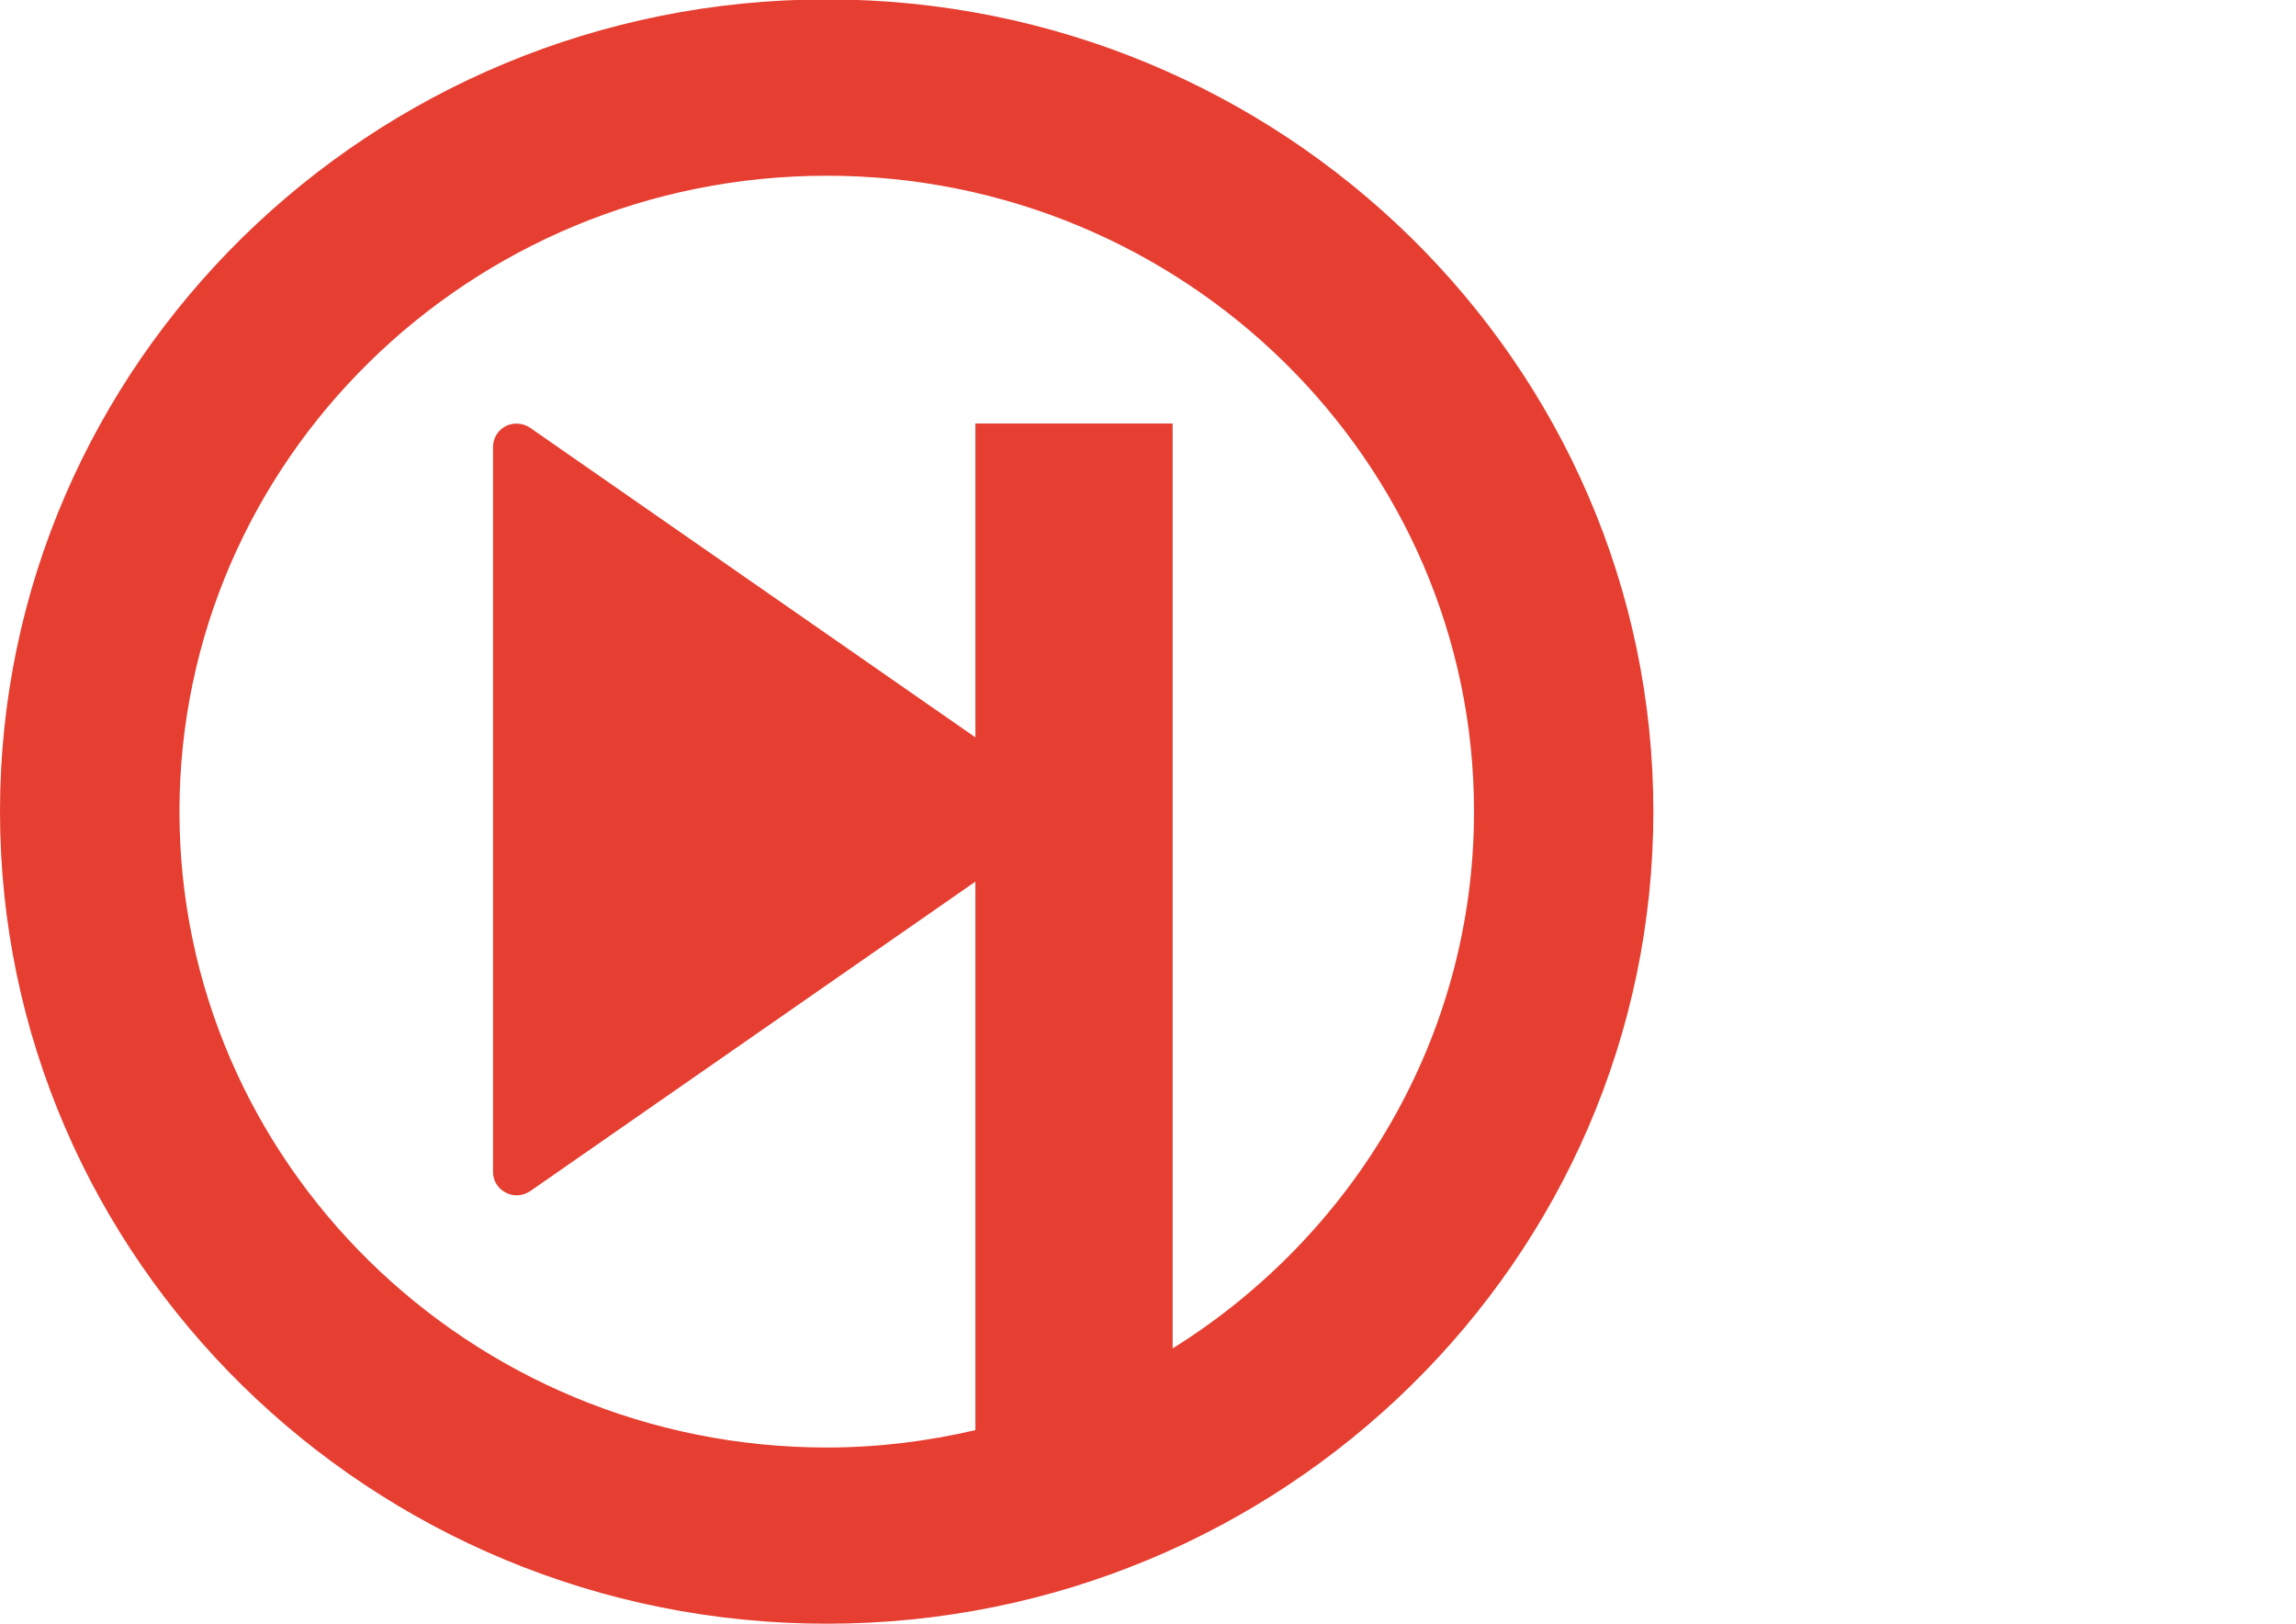
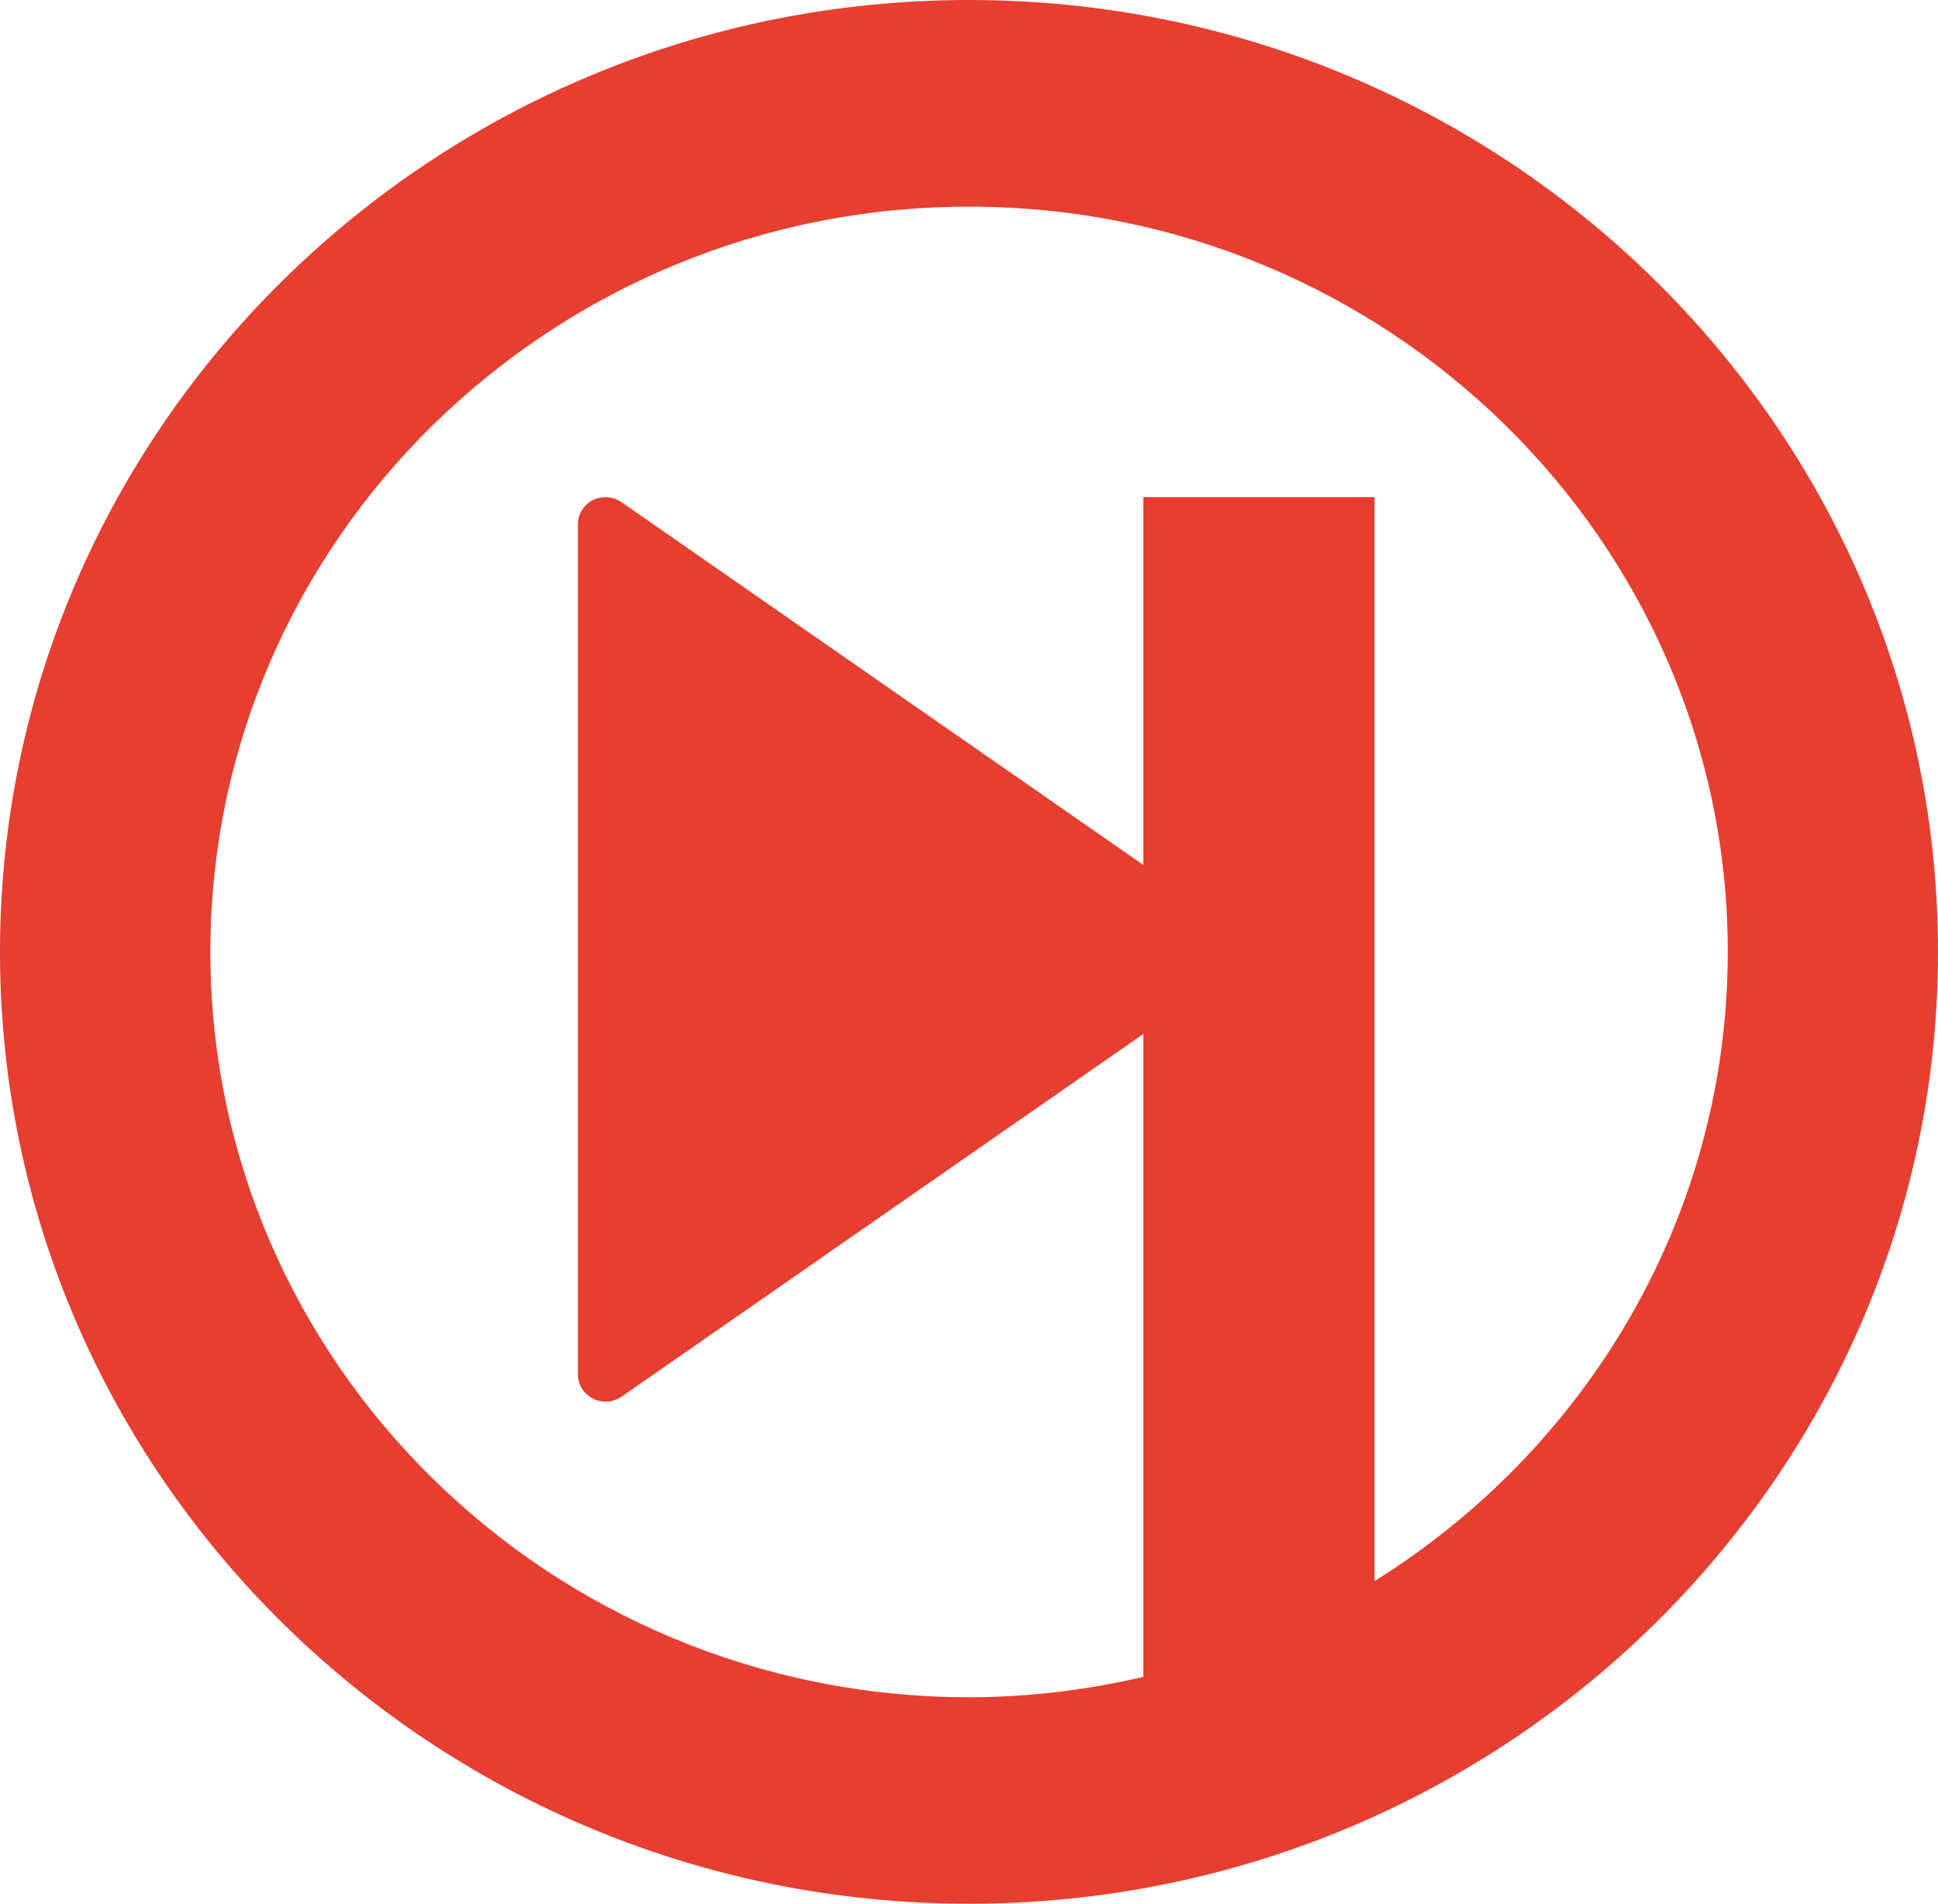
- <svg xmlns="http://www.w3.org/2000/svg" version="1.1" id="Layer_1" x="0px" y="0px" width="841.89px" height="595.28px" viewBox="0 0 841.89 595.28" enable-background="new 0 0 841.89 595.28" xml:space="preserve">
+ <svg xmlns="http://www.w3.org/2000/svg" version="1.1" id="Layer_1" x="0px" y="0px" width="606.248" height="595.499" viewBox="0 0 606.248 595.499" enable-background="new 0 0 841.89 595.28" xml:space="preserve">
  <defs id="defs13" />
-   <g id="g3" transform="matrix(7.308064,0,0,7.179007,-2773.169,-1839.229)">
+   <g id="g3" transform="matrix(7.308064,0,0,7.179007,-2773.169,-1839.01)">
    <g id="g5">
      <path d="m 420.947,265.168 c -17.911,0 -32.477,14.565 -32.477,32.472 0,17.906 14.565,32.476 32.477,32.476 2.568,0 5.06,-0.318 7.459,-0.888 v -28.011 l -22.338,15.806 c -0.198,0.135 -0.444,0.213 -0.681,0.213 -0.184,0 -0.372,-0.039 -0.541,-0.136 -0.396,-0.202 -0.642,-0.608 -0.642,-1.043 v -37.053 c 0,-0.435 0.246,-0.845 0.642,-1.053 0.396,-0.193 0.864,-0.159 1.222,0.092 l 22.338,15.807 v -16.028 h 0.951 8.945 v 47.234 c 9.076,-5.764 15.121,-15.888 15.121,-27.417 10e-4,-17.905 -14.569,-32.471 -32.476,-32.471 z" id="path7" style="fill:none" />
      <path d="m 420.947,256.165 c -22.874,0 -41.48,18.606 -41.48,41.475 0,22.87 18.606,41.475 41.48,41.475 22.869,0 41.476,-18.605 41.476,-41.475 0,-22.869 -18.607,-41.475 -41.476,-41.475 z m 17.356,68.892 v -47.234 h -8.945 -0.951 v 16.028 l -22.338,-15.807 c -0.357,-0.251 -0.826,-0.285 -1.222,-0.092 -0.396,0.208 -0.642,0.618 -0.642,1.053 v 37.053 c 0,0.435 0.246,0.841 0.642,1.043 0.169,0.097 0.357,0.136 0.541,0.136 0.236,0 0.482,-0.078 0.681,-0.213 l 22.338,-15.806 v 28.011 c -2.399,0.569 -4.891,0.888 -7.459,0.888 -17.911,0 -32.477,-14.57 -32.477,-32.476 0,-17.906 14.565,-32.472 32.477,-32.472 17.906,0 32.477,14.565 32.477,32.472 -0.001,11.528 -6.046,21.652 -15.122,27.416 z" id="path9" style="fill:#e63e30" />
    </g>
  </g>
</svg>
